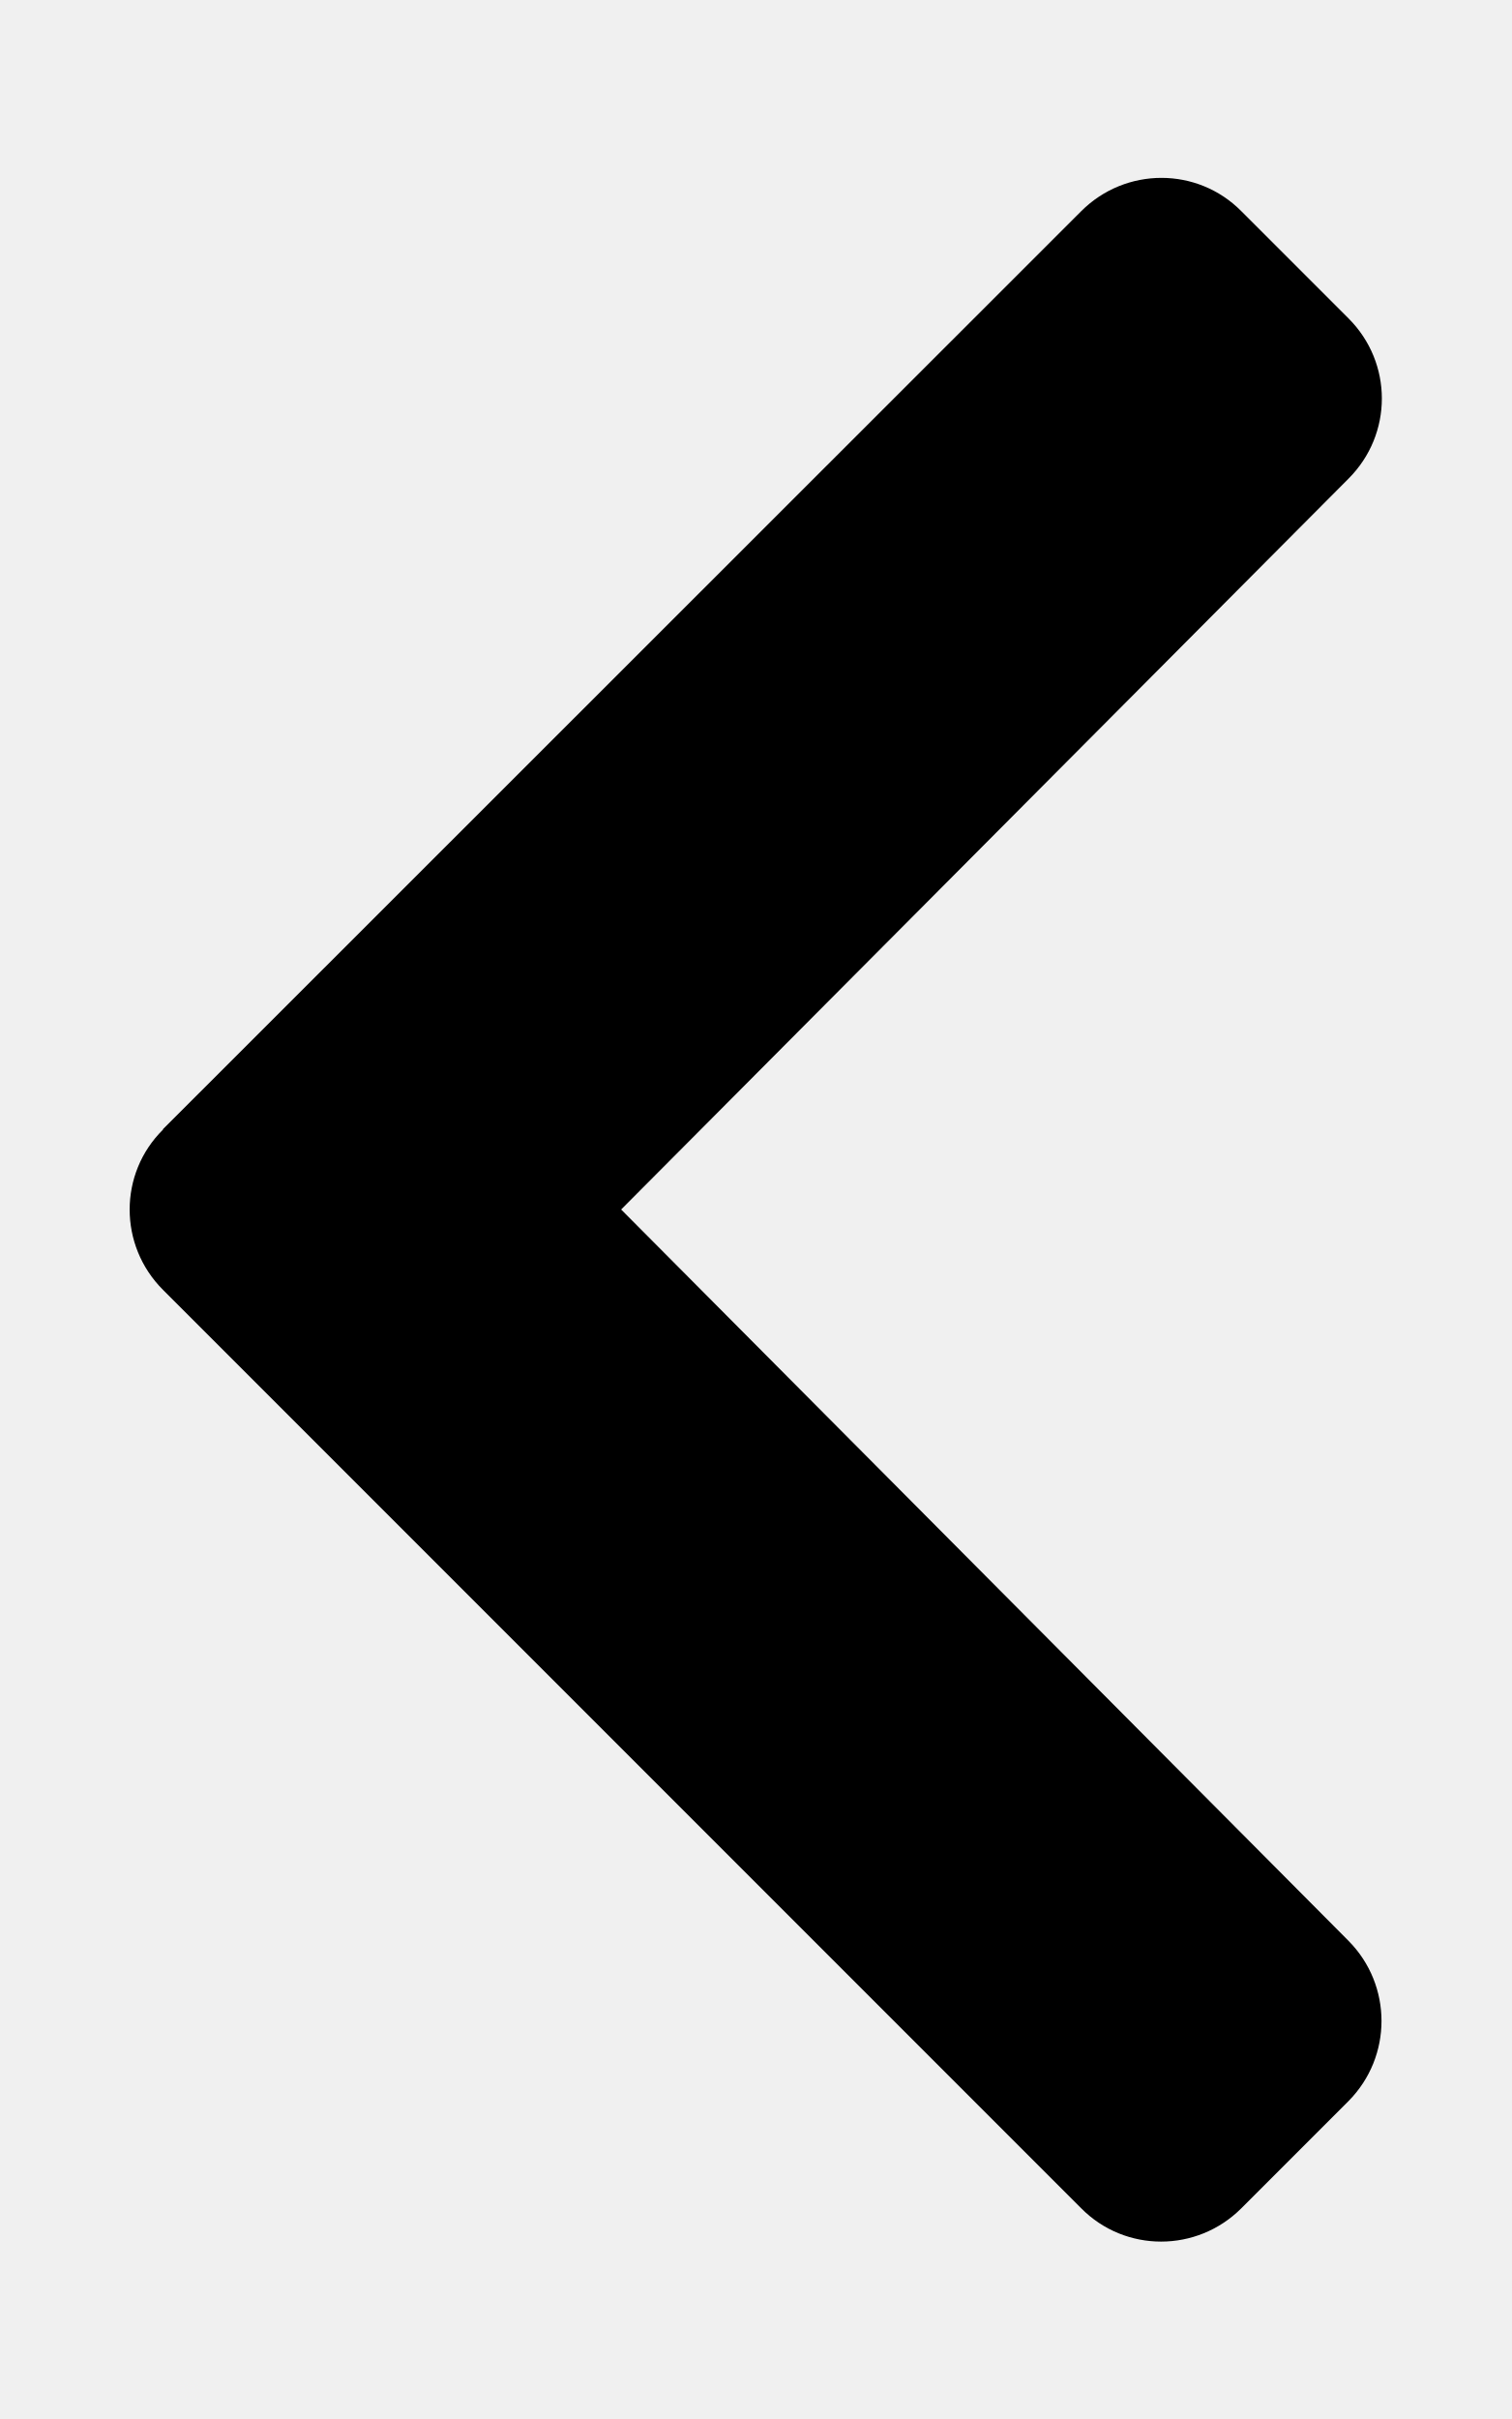
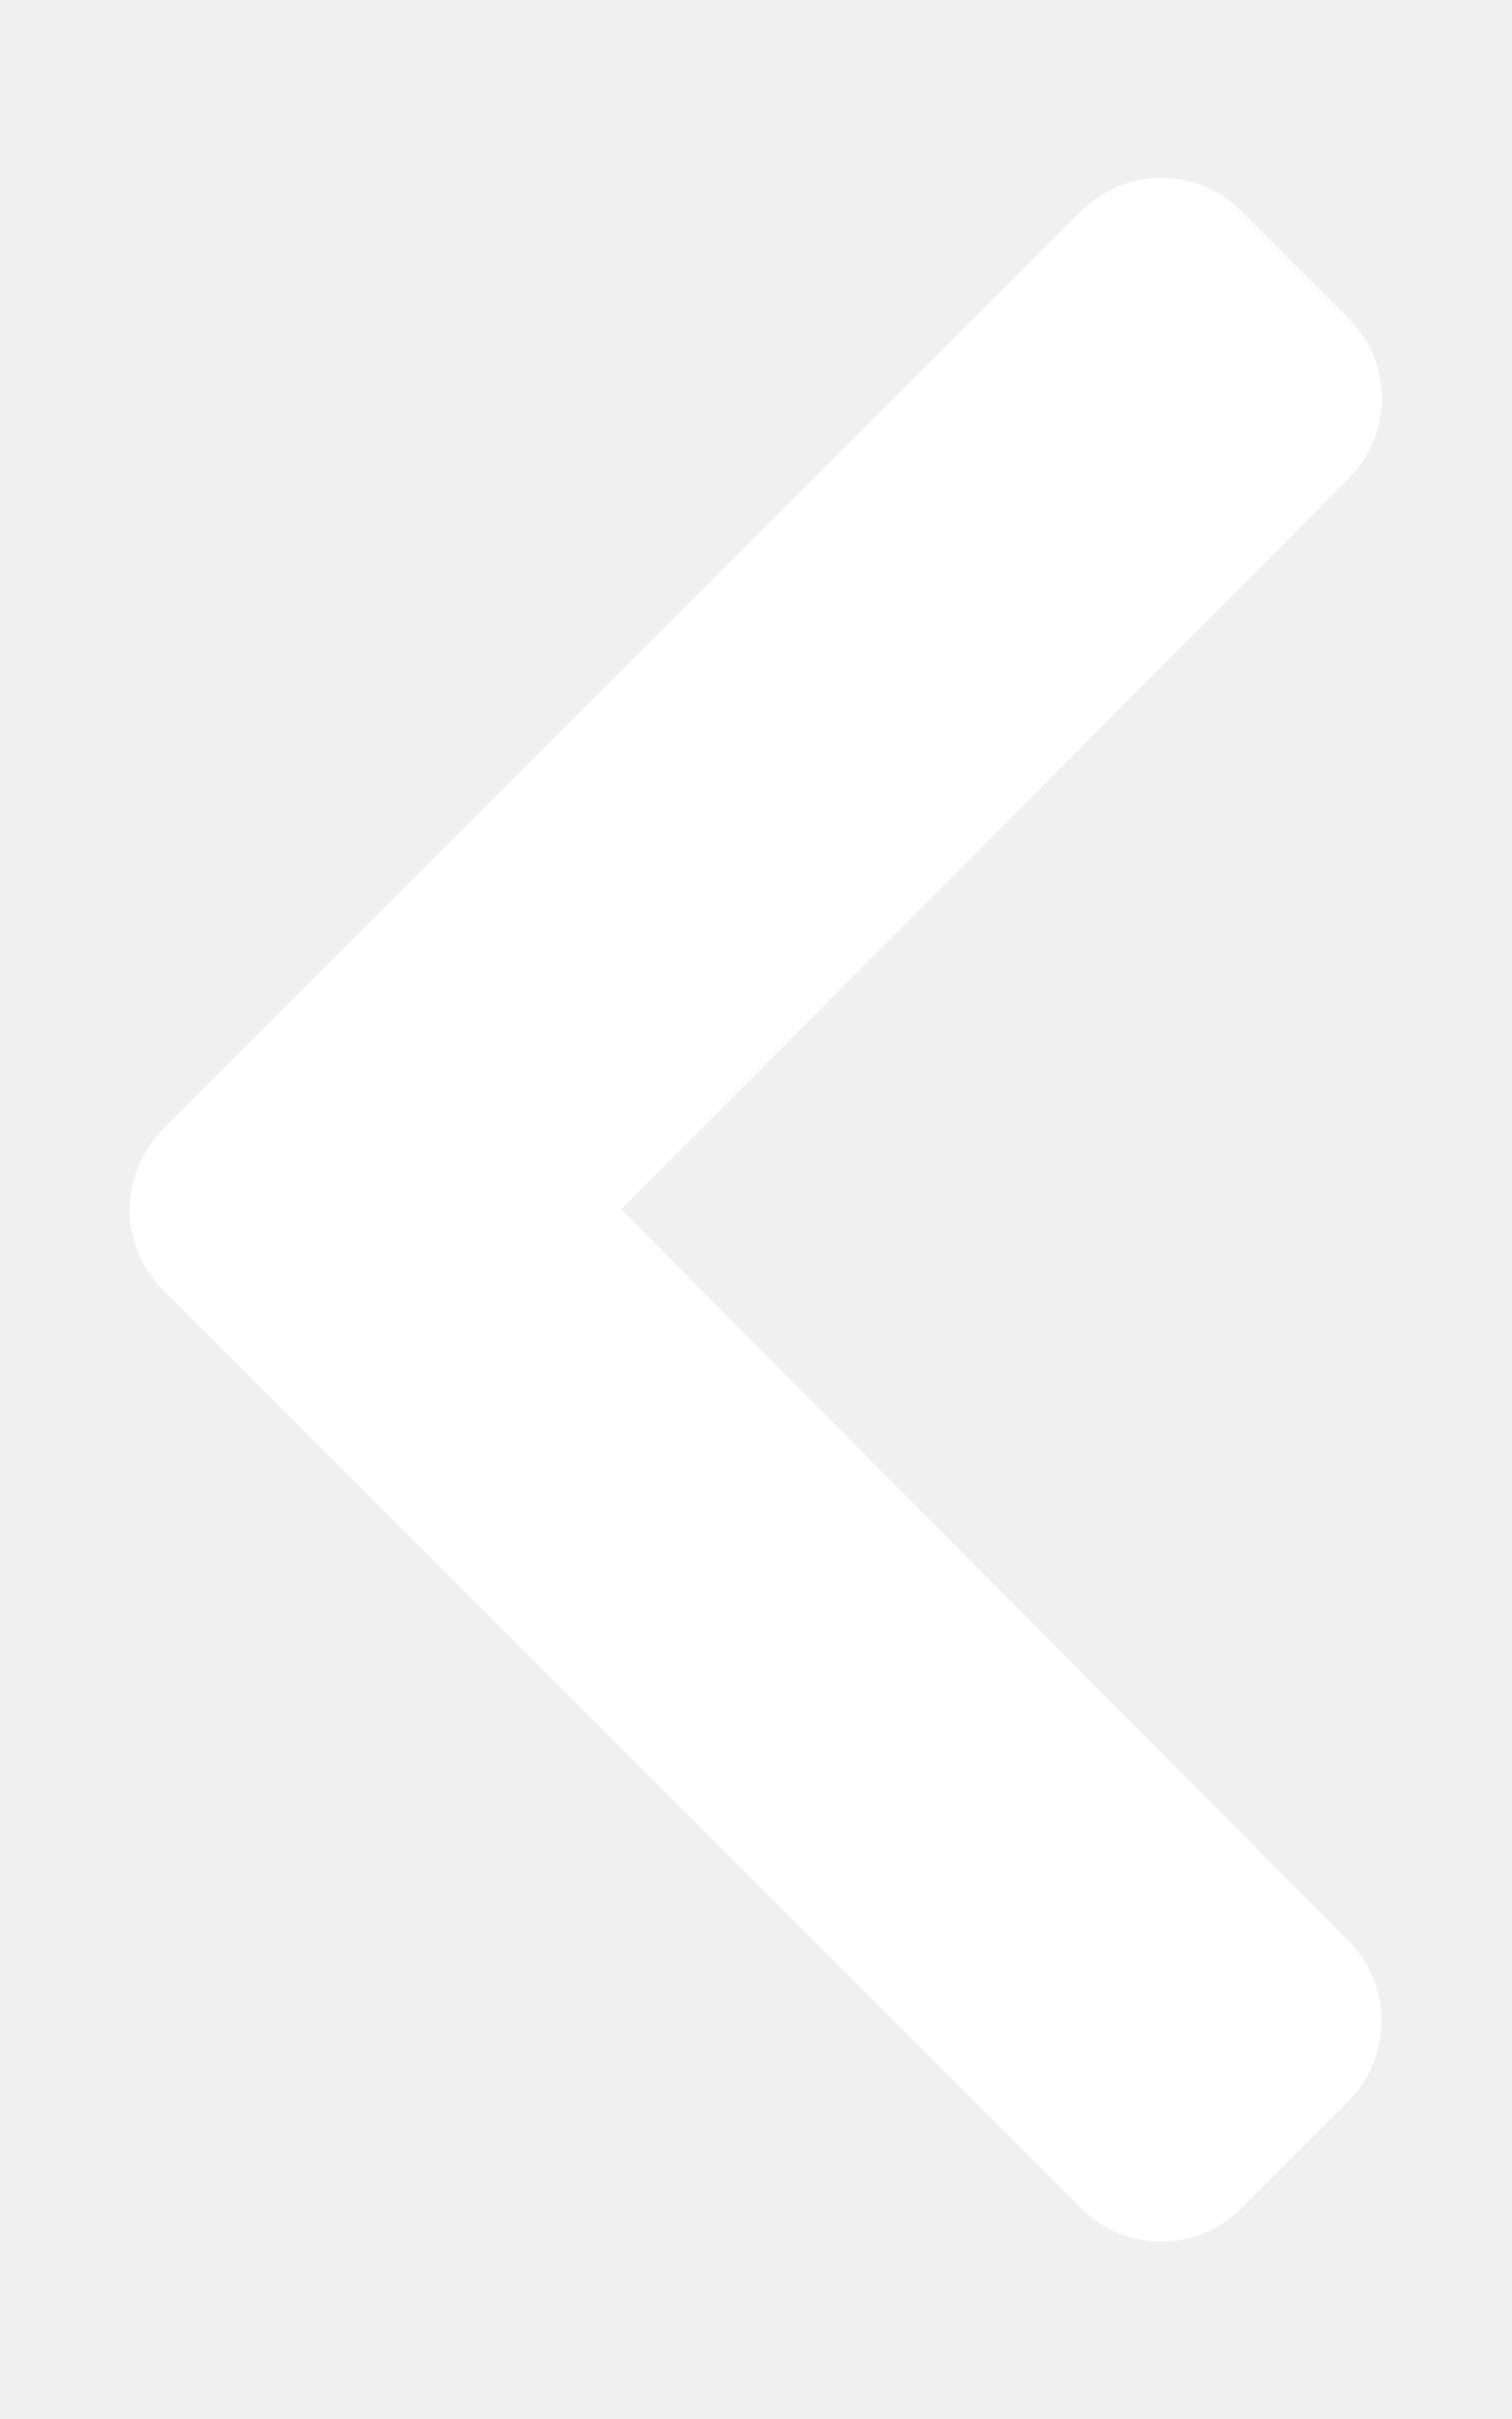
<svg xmlns="http://www.w3.org/2000/svg" viewBox="0 0 320 512">
-   <path d="M34.5 239L228.9 44.7c9.4-9.4 24.6-9.4 33.9 0l22.7 22.7c9.4 9.4 9.4 24.5 0 33.9L131.5 256l154 154.8c9.3 9.4 9.3 24.5 0 33.9l-22.7 22.7c-9.4 9.4-24.6 9.4-33.9 0L34.5 273c-9.4-9.4-9.4-24.6 0-33.9z" />
+   <path d="M34.5 239L228.9 44.7c9.4-9.4 24.6-9.4 33.9 0l22.7 22.7c9.4 9.4 9.4 24.5 0 33.9L131.5 256l154 154.8c9.3 9.4 9.3 24.5 0 33.9l-22.7 22.7c-9.4 9.4-24.6 9.4-33.9 0L34.5 273c-9.4-9.4-9.4-24.6 0-33.9z" fill="white" />
</svg>
